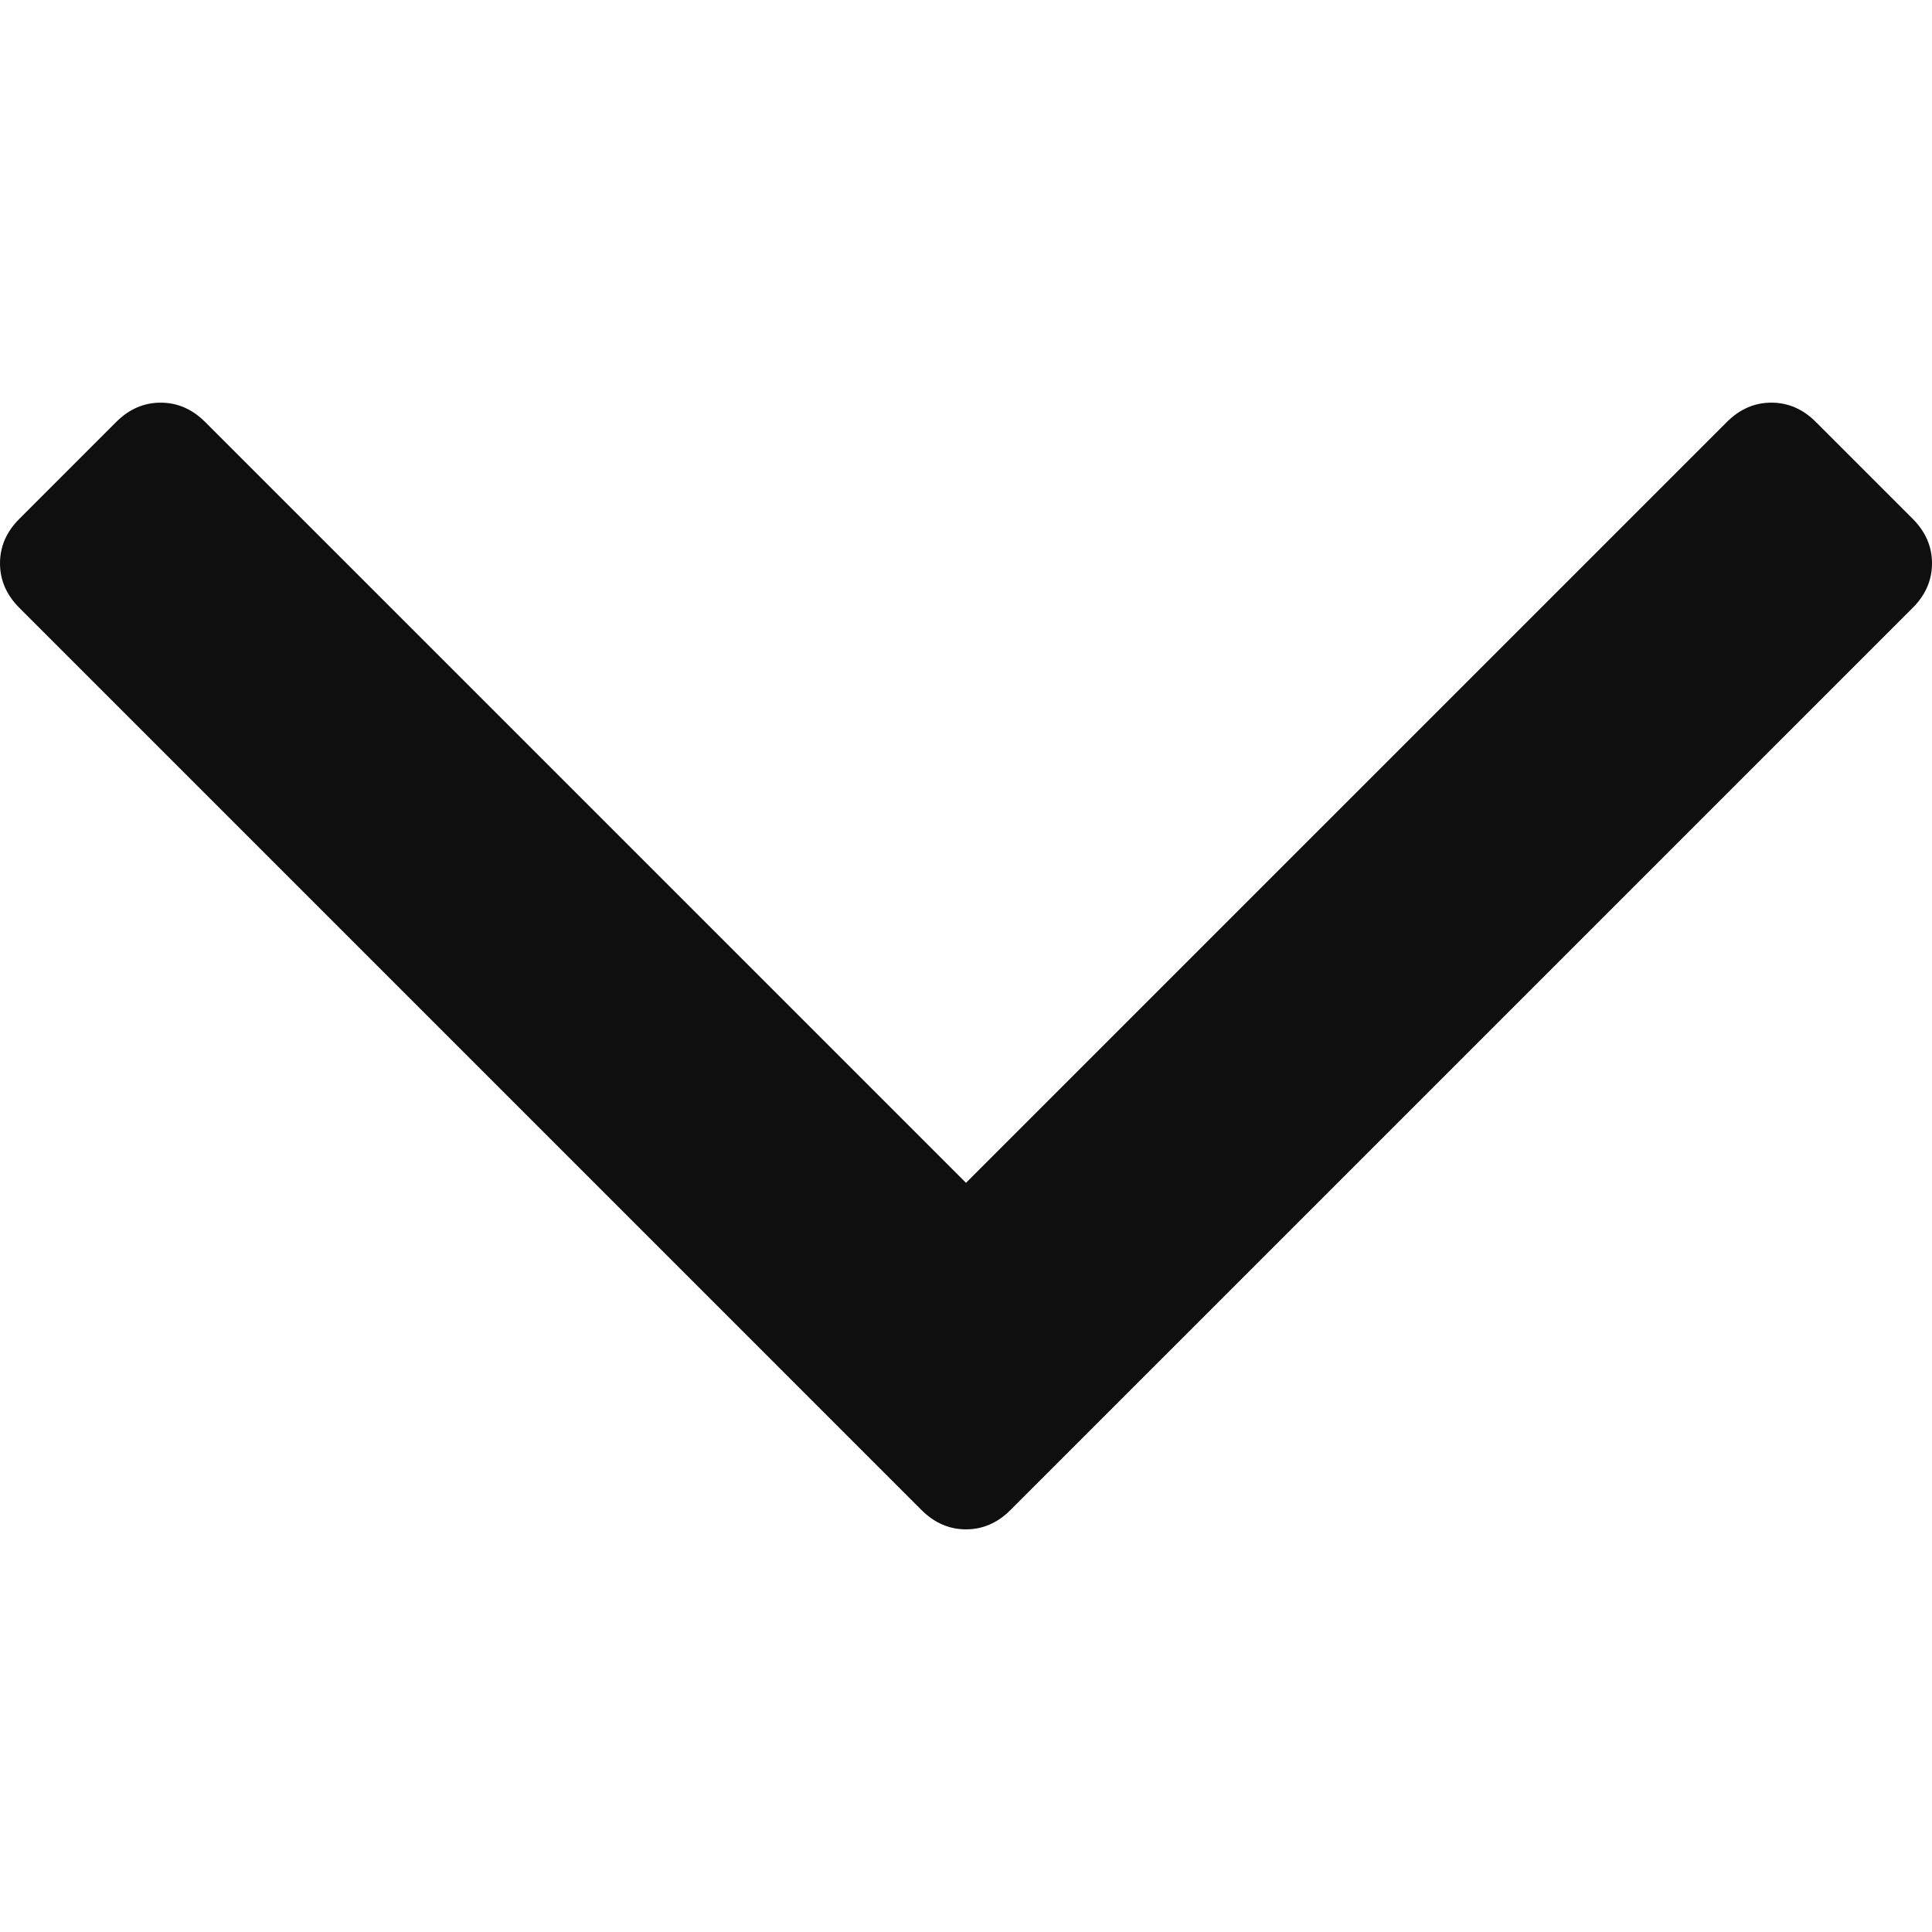
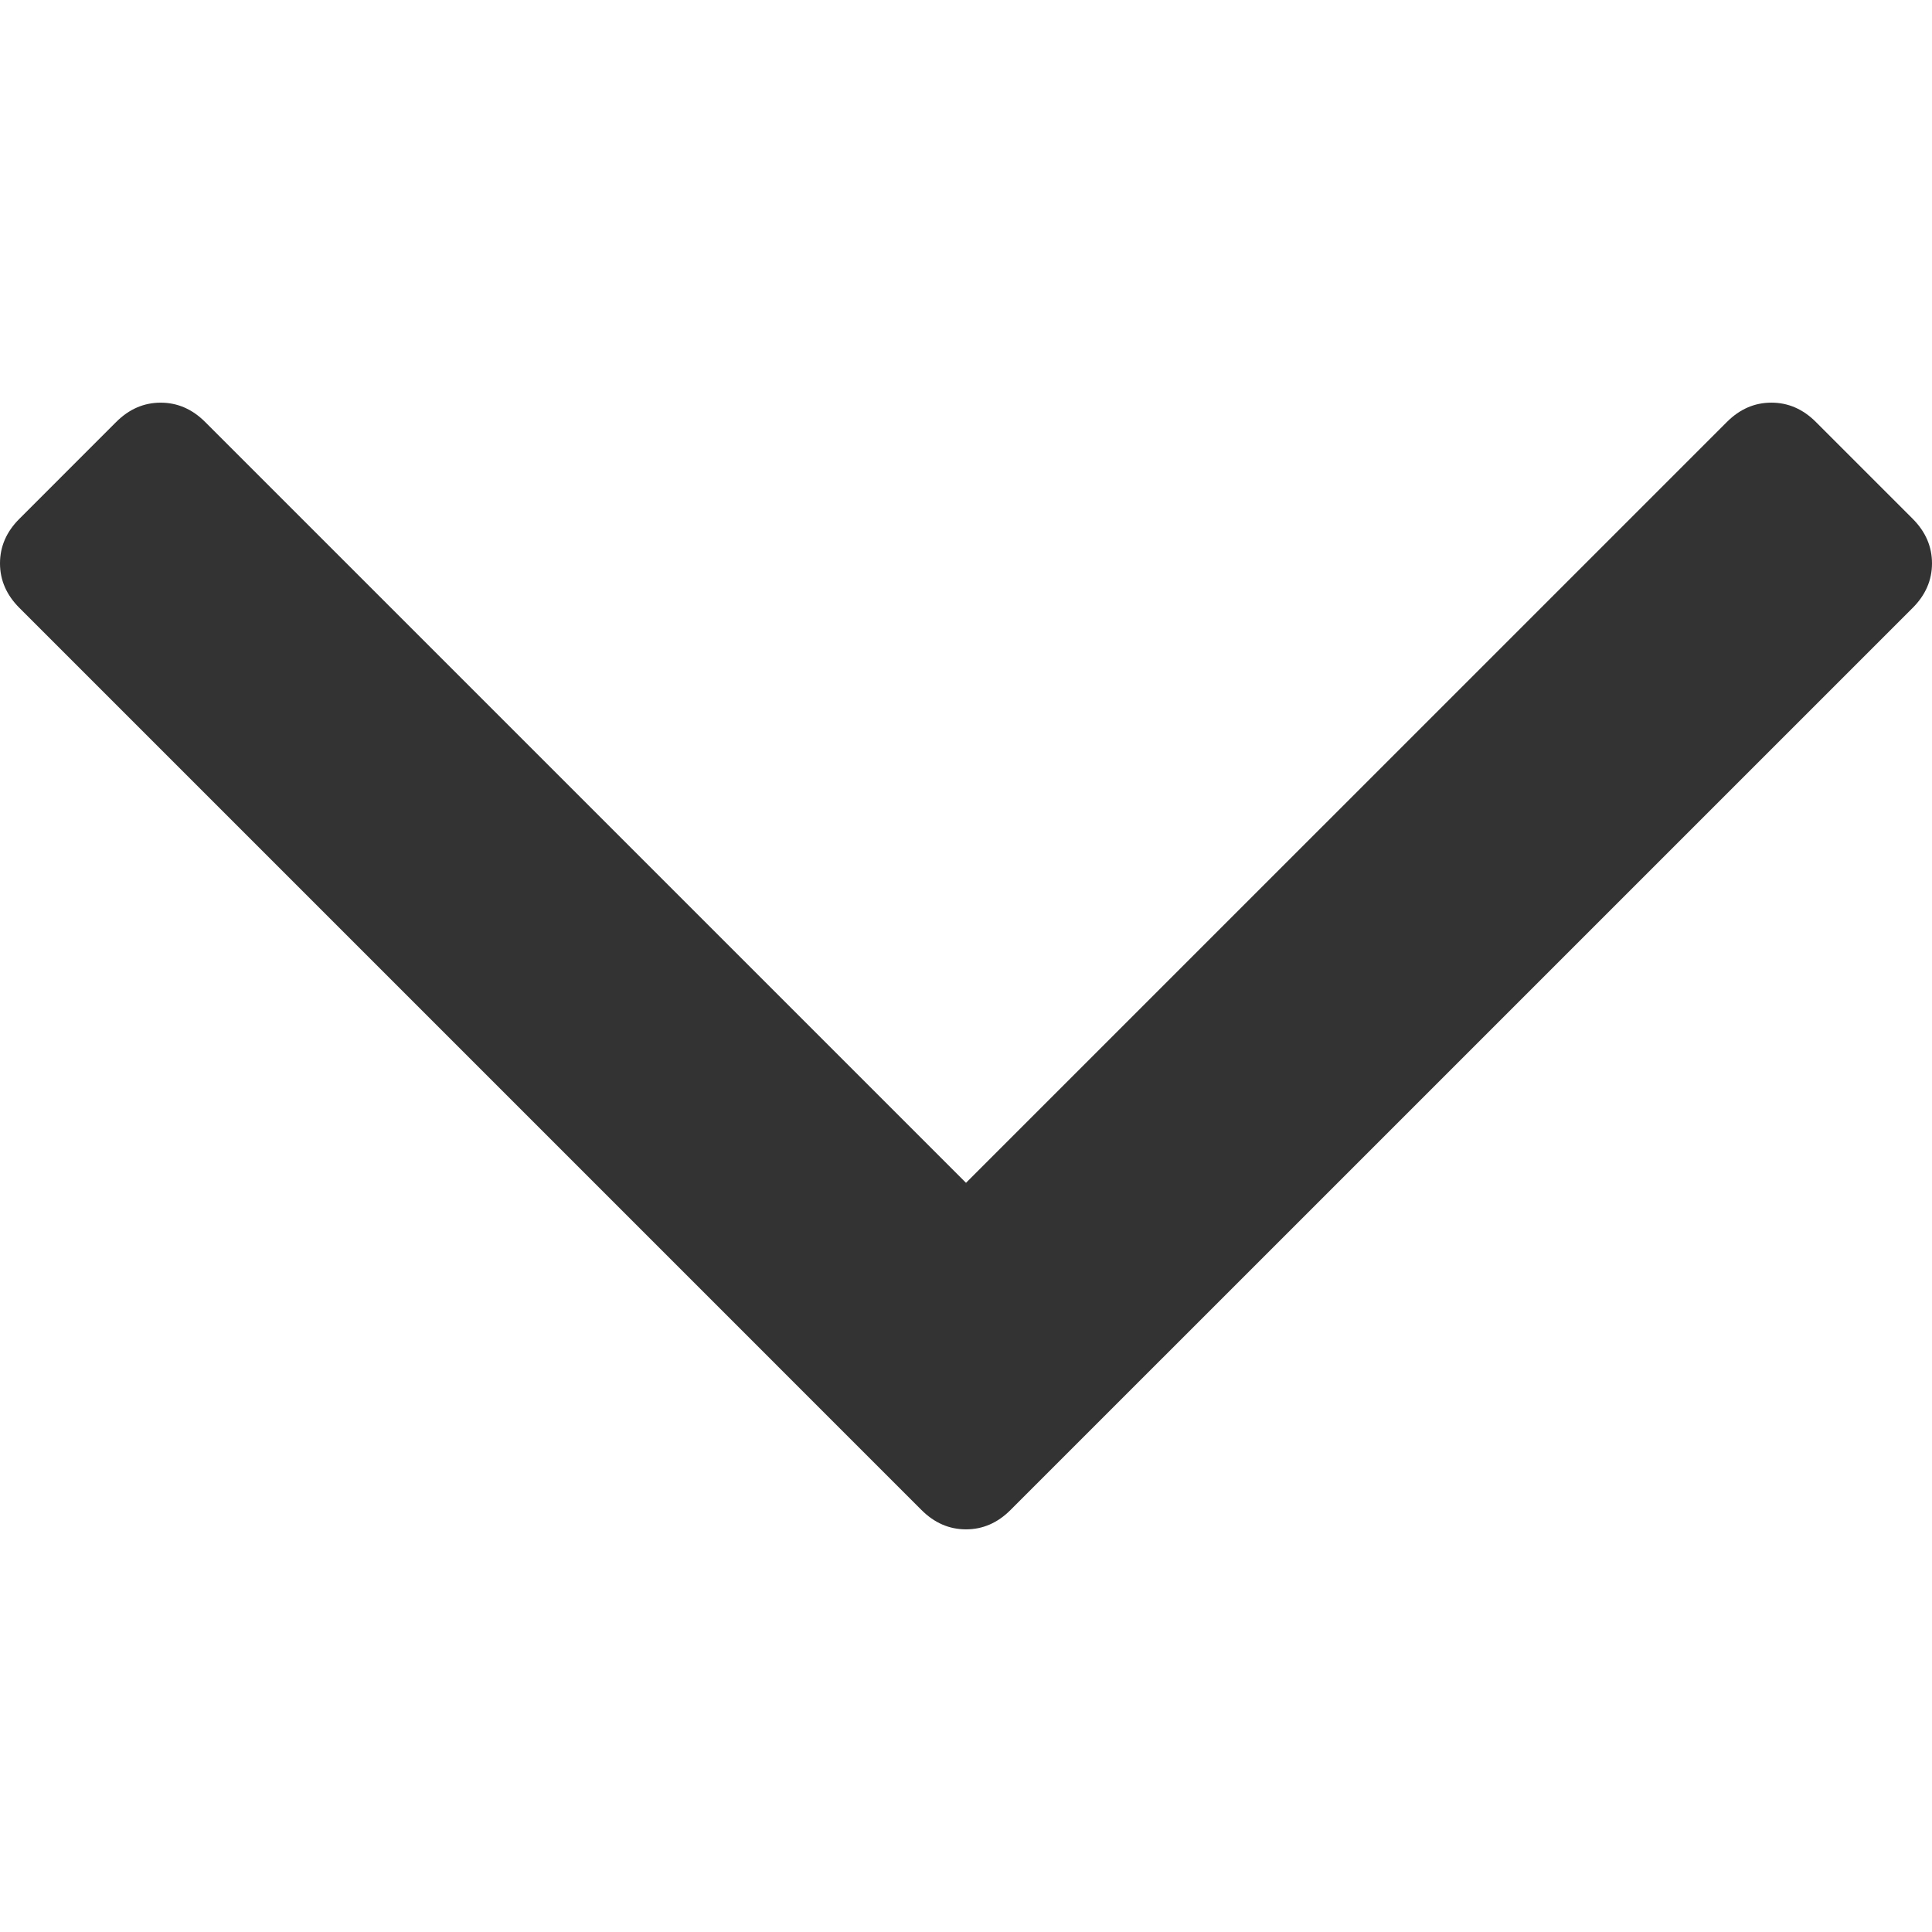
<svg xmlns="http://www.w3.org/2000/svg" version="1.1" id="Capa_1" x="0px" y="0px" width="284.929px" height="284.929px" viewBox="0 0 284.929 284.929" style="enable-background:new 0 0 284.929 284.929;" xml:space="preserve">
  <g>
-     <path fill="#0F0F0F" d="M282.082,76.511l-14.274-14.273c-1.902-1.906-4.093-2.856-6.57-2.856c-2.471,0-4.661,0.95-6.563,2.856L142.466,174.441   L30.262,62.241c-1.903-1.906-4.093-2.856-6.567-2.856c-2.475,0-4.665,0.95-6.567,2.856L2.856,76.515C0.95,78.417,0,80.607,0,83.082   c0,2.473,0.953,4.663,2.856,6.565l133.043,133.046c1.902,1.903,4.093,2.854,6.567,2.854s4.661-0.951,6.562-2.854L282.082,89.647   c1.902-1.903,2.847-4.093,2.847-6.565C284.929,80.607,283.984,78.417,282.082,76.511z" />
+     <path fill="#333333" d="M282.082,76.511l-14.274-14.273c-1.902-1.906-4.093-2.856-6.57-2.856c-2.471,0-4.661,0.95-6.563,2.856L142.466,174.441   L30.262,62.241c-1.903-1.906-4.093-2.856-6.567-2.856c-2.475,0-4.665,0.95-6.567,2.856L2.856,76.515C0.95,78.417,0,80.607,0,83.082   c0,2.473,0.953,4.663,2.856,6.565l133.043,133.046c1.902,1.903,4.093,2.854,6.567,2.854s4.661-0.951,6.562-2.854L282.082,89.647   c1.902-1.903,2.847-4.093,2.847-6.565C284.929,80.607,283.984,78.417,282.082,76.511z" />
  </g>
</svg>
